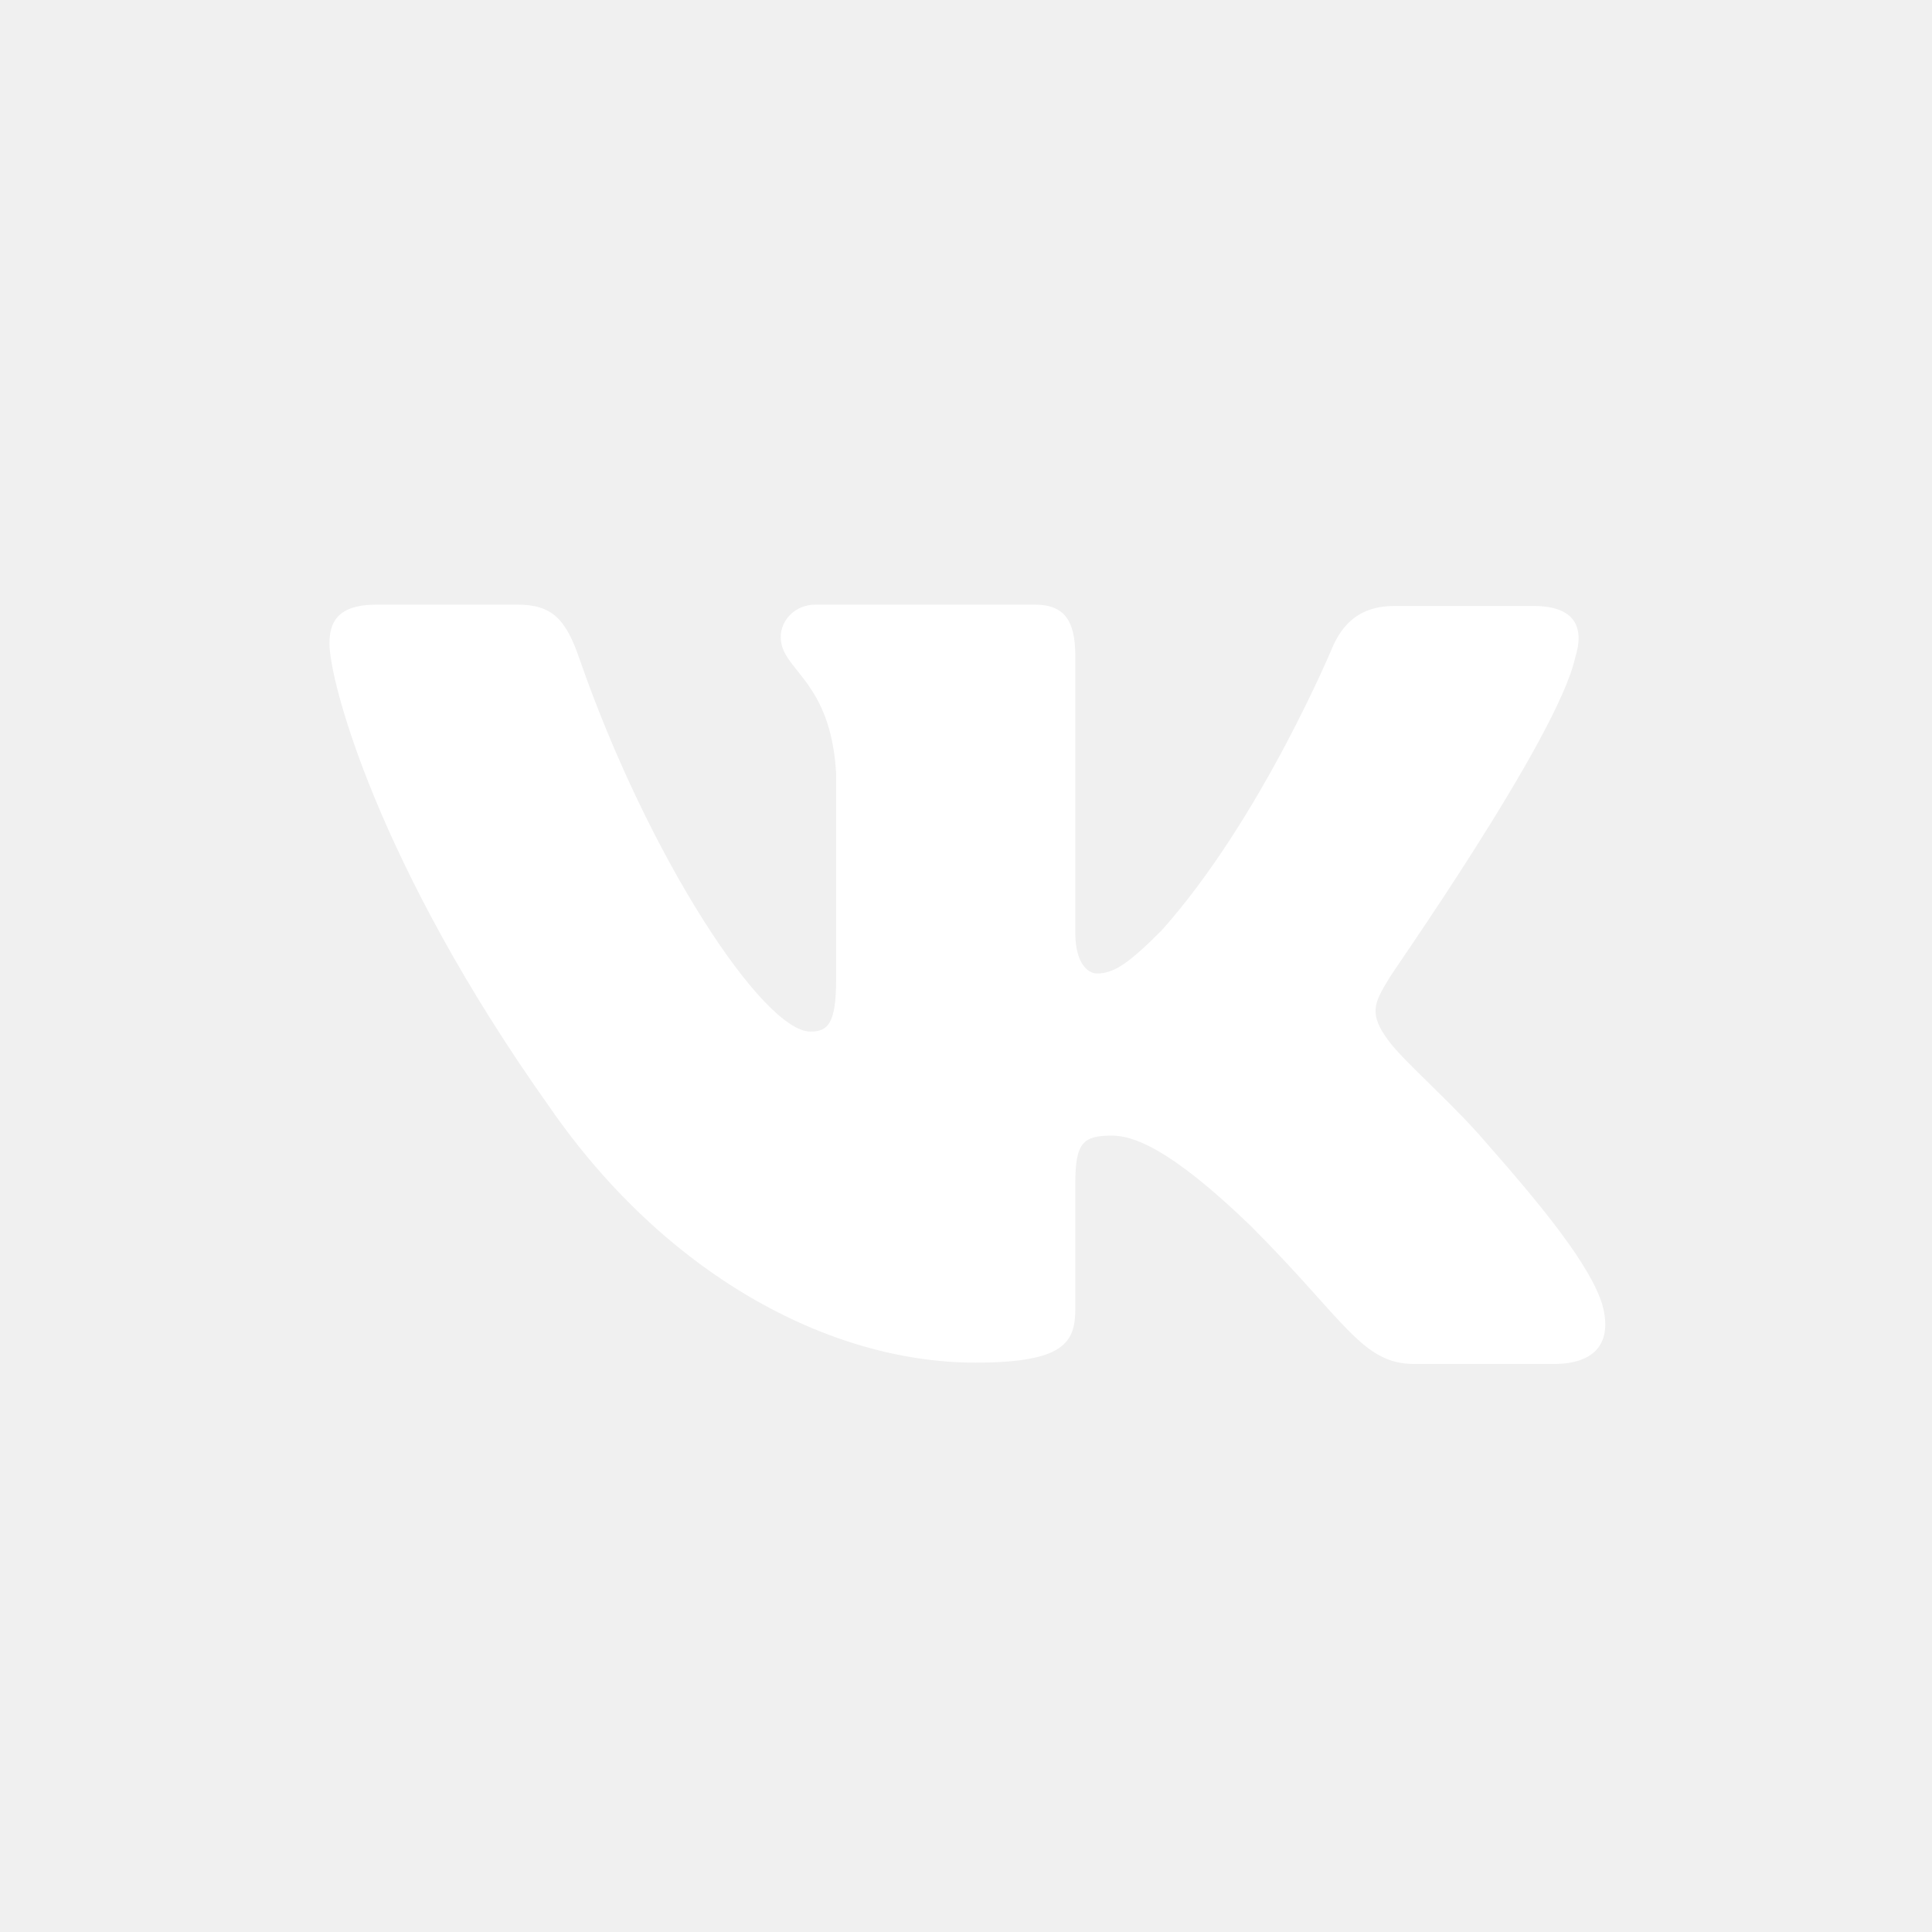
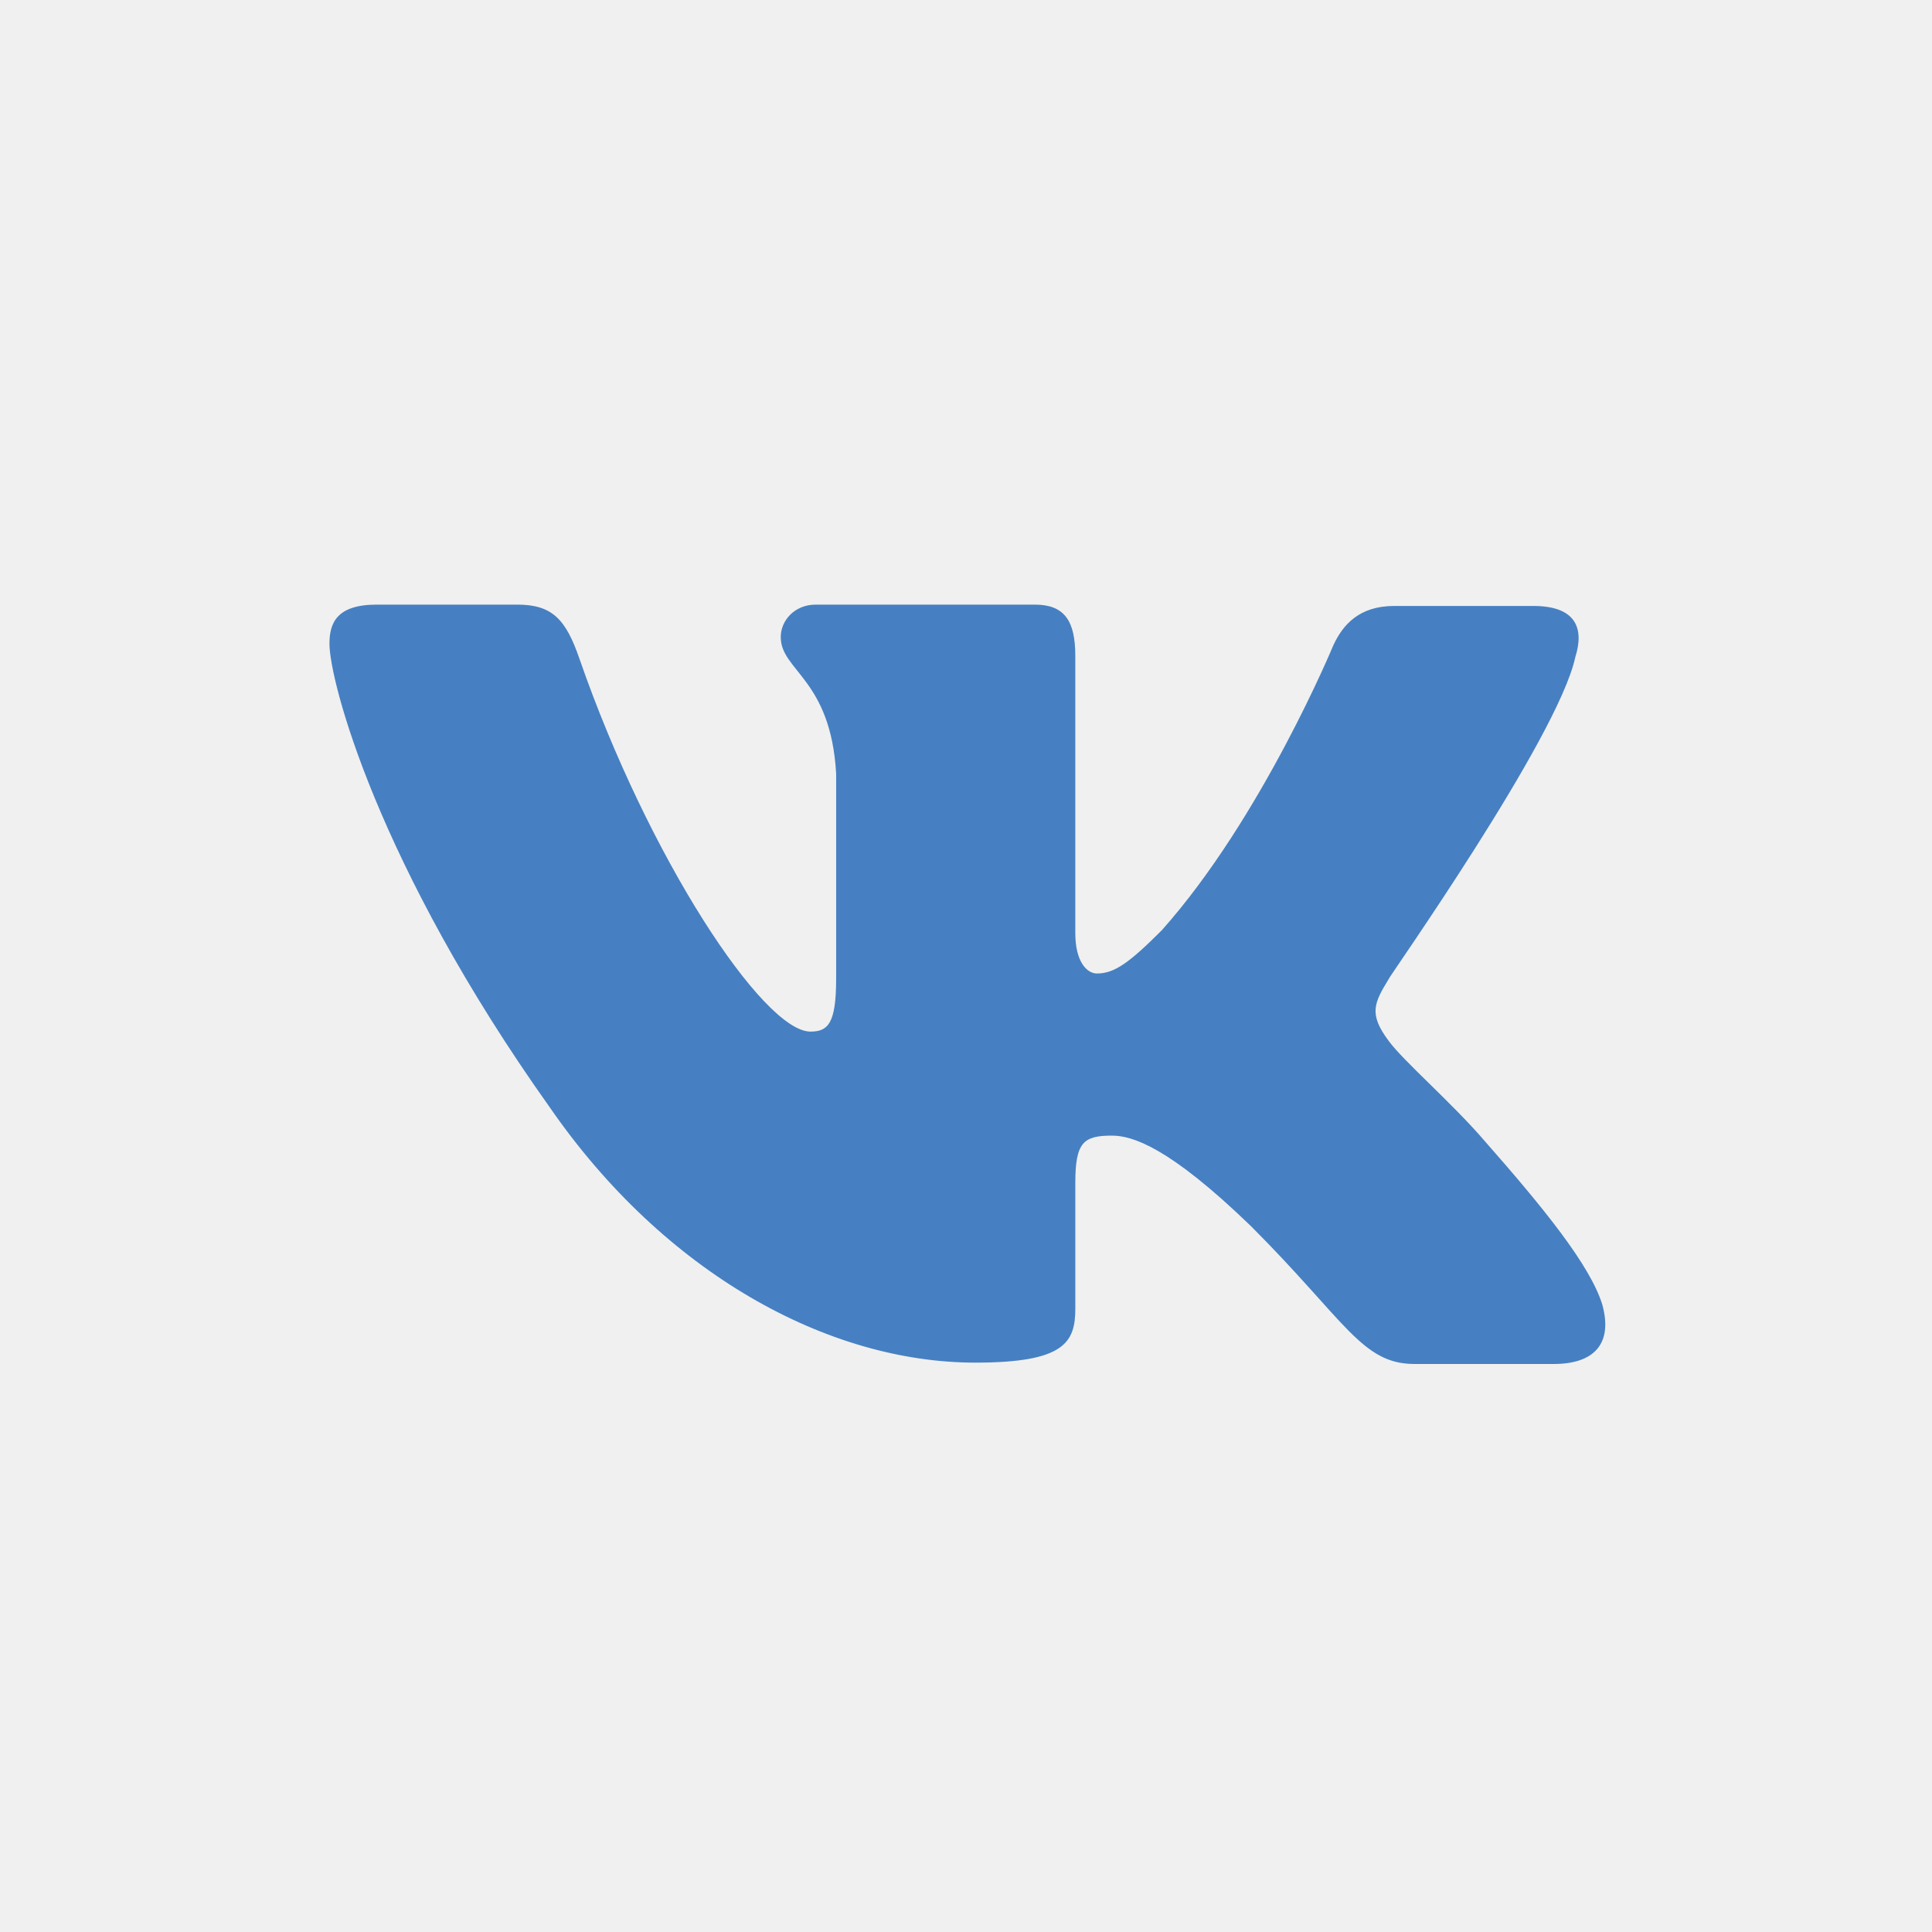
<svg xmlns="http://www.w3.org/2000/svg" id="Layer_1" viewBox="0 0 80 80" width="80" height="80">
-   <style id="style2">.st0,.st1{fill-rule:evenodd;clip-rule:evenodd}.st1{fill:#fff}</style>
+   <style id="style2">.st0,.st1{fill-rule:evenodd;clip-rule:evenodd}.st1{fill:#4680c2}</style>
  <g id="g8" transform="matrix(.35259 0 0 .35259 -9.98 -9.98)">
    <path class="st1" d="M213.3 105.499c1.112-3.491 0-6.03-4.918-6.03h-16.345c-4.125 0-6.03 2.221-7.14 4.602 0 0-8.41 20.311-20.153 33.482-3.808 3.808-5.554 5.078-7.617 5.078-1.11 0-2.539-1.27-2.539-4.761v-32.53c0-4.126-1.27-6.03-4.76-6.03H124.12c-2.539 0-4.126 1.904-4.126 3.808 0 3.968 5.872 4.92 6.506 16.027v24.12c0 5.237-.952 6.189-3.015 6.189-5.554 0-19.042-20.47-27.134-43.797-1.587-4.601-3.174-6.347-7.3-6.347H72.55c-4.76 0-5.554 2.222-5.554 4.602 0 4.284 5.554 25.865 25.866 54.428 13.488 19.518 32.688 29.991 49.985 29.991 10.473 0 11.742-2.38 11.742-6.347v-14.758c0-4.76.952-5.554 4.285-5.554 2.38 0 6.664 1.27 16.344 10.632 11.108 11.108 13.012 16.186 19.2 16.186h16.345c4.76 0 6.982-2.38 5.713-6.982-1.429-4.602-6.824-11.267-13.806-19.2-3.808-4.444-9.52-9.363-11.266-11.743-2.38-3.174-1.746-4.443 0-7.3-.159 0 19.835-28.245 21.898-37.766" id="path6" clip-rule="evenodd" fill="#4680c2" fill-rule="evenodd" stroke-width="1.587" />
  </g>
</svg>
